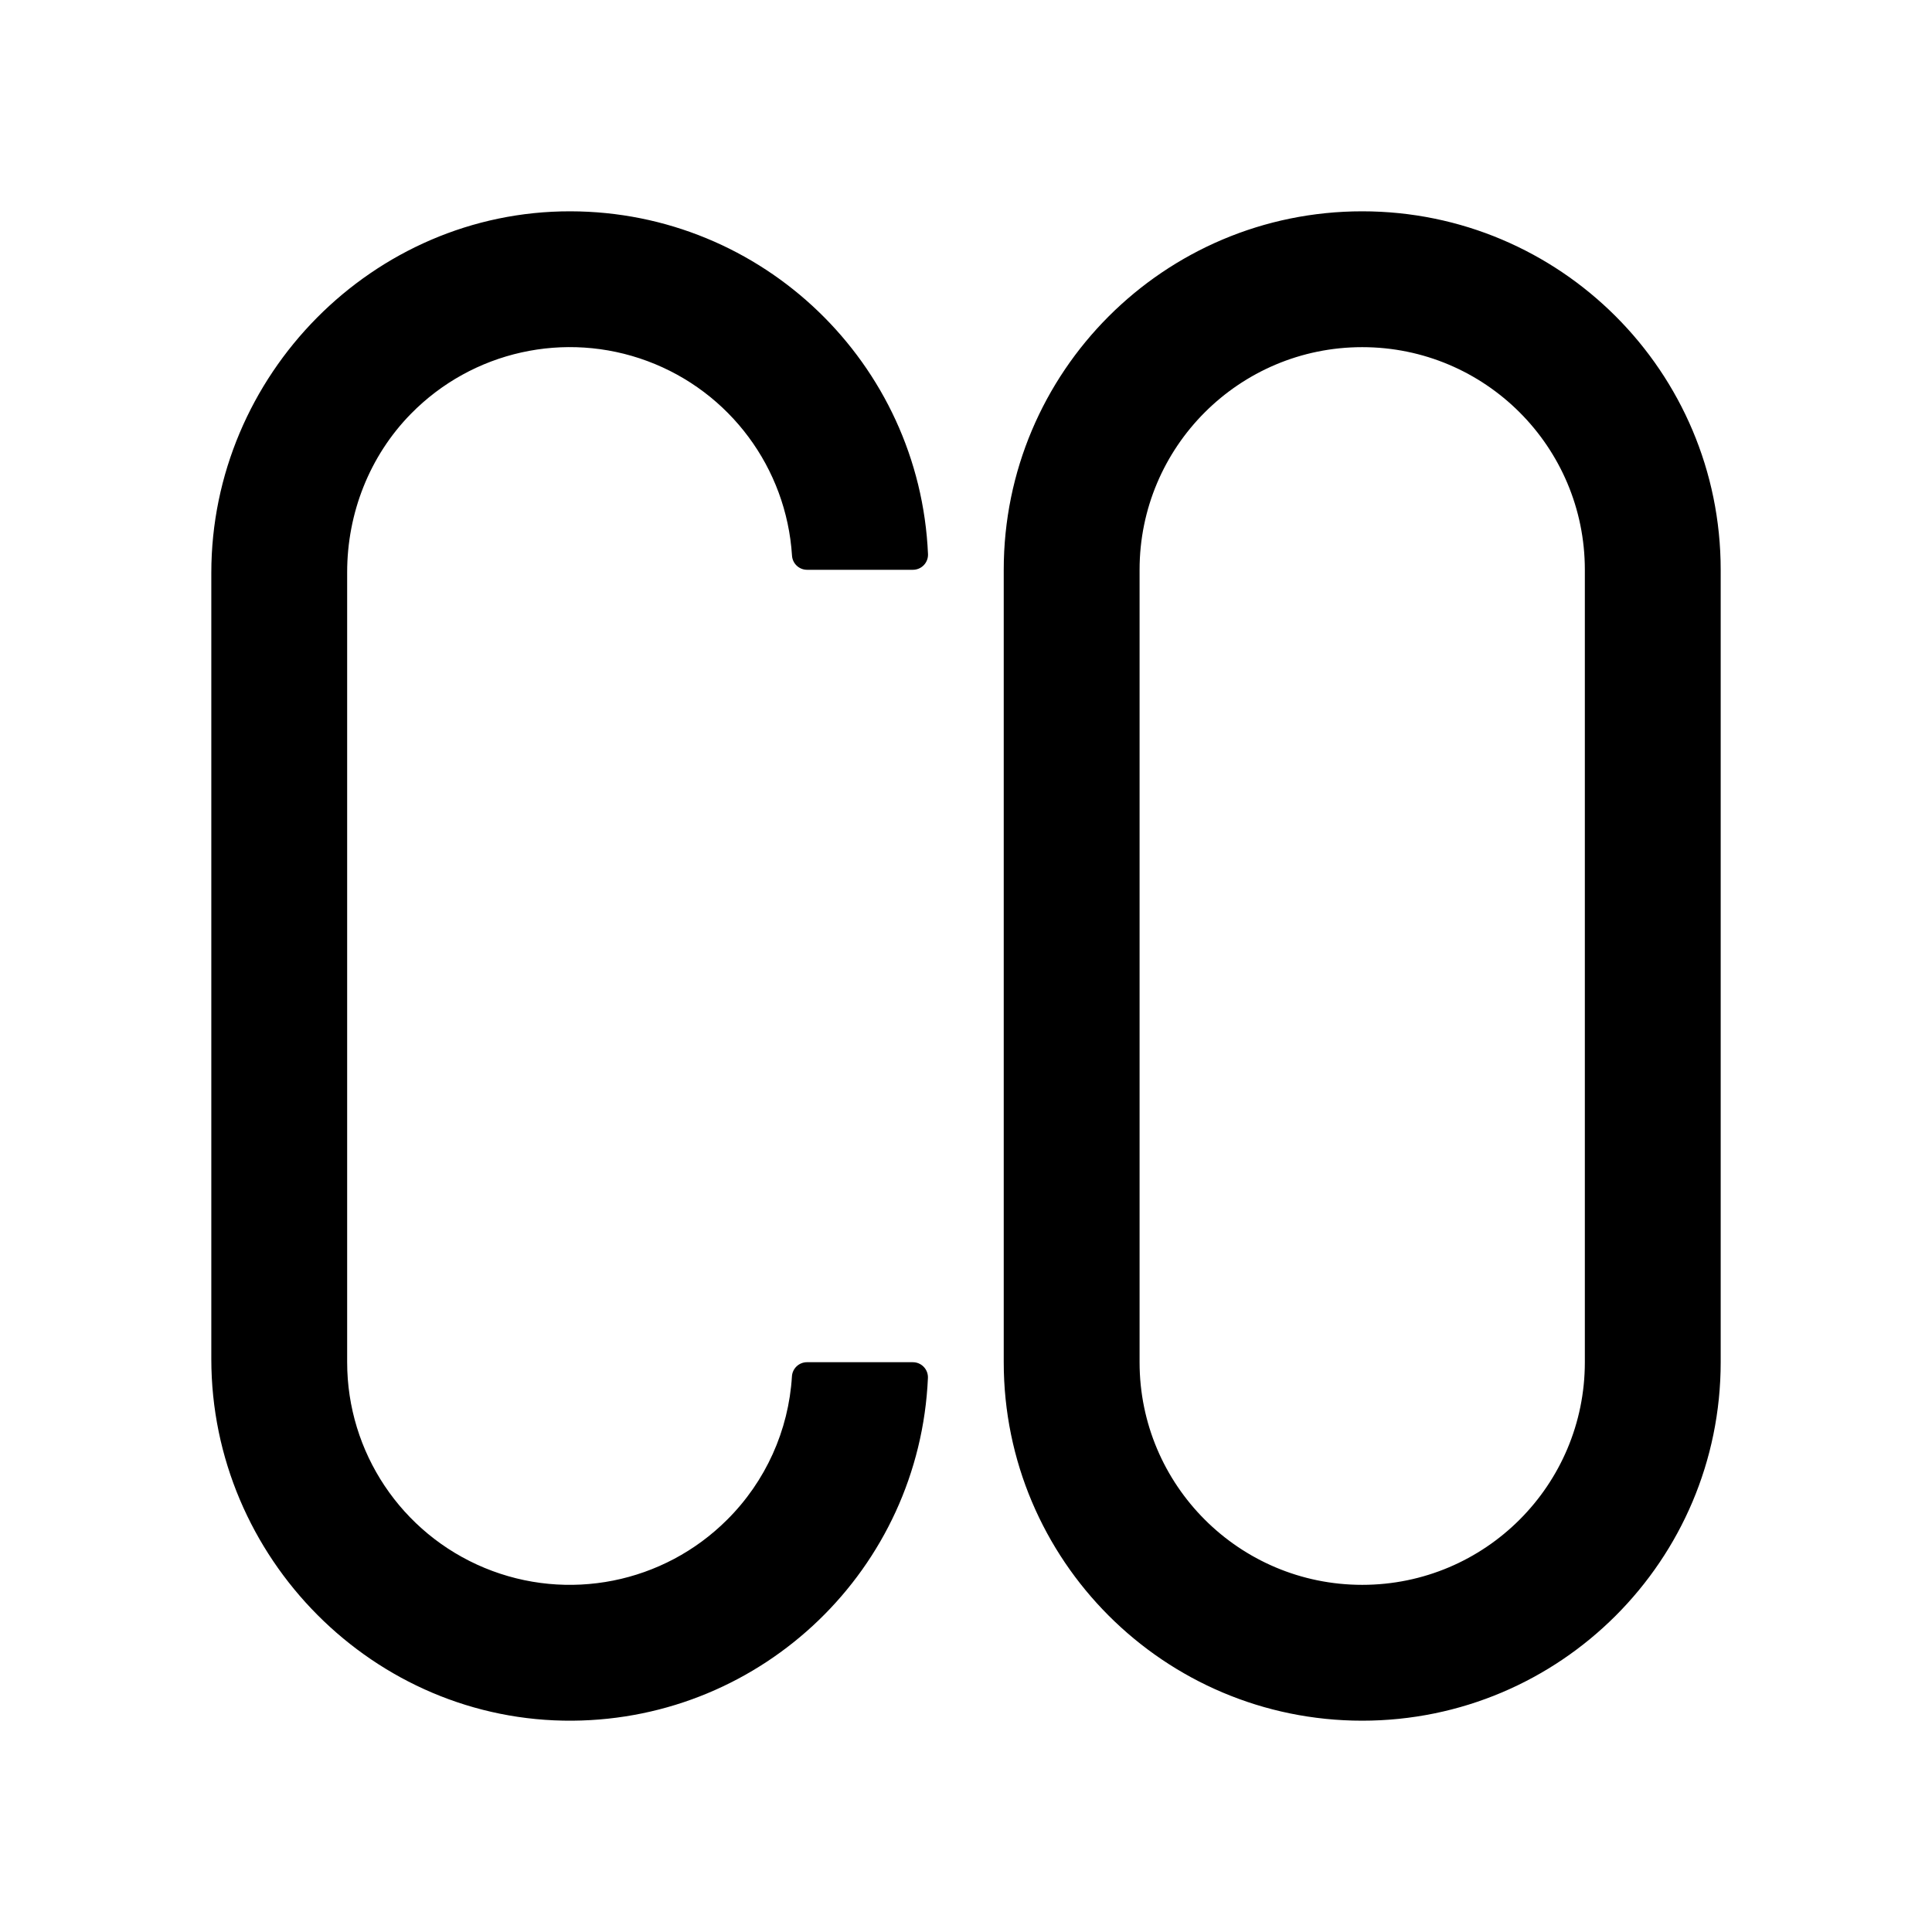
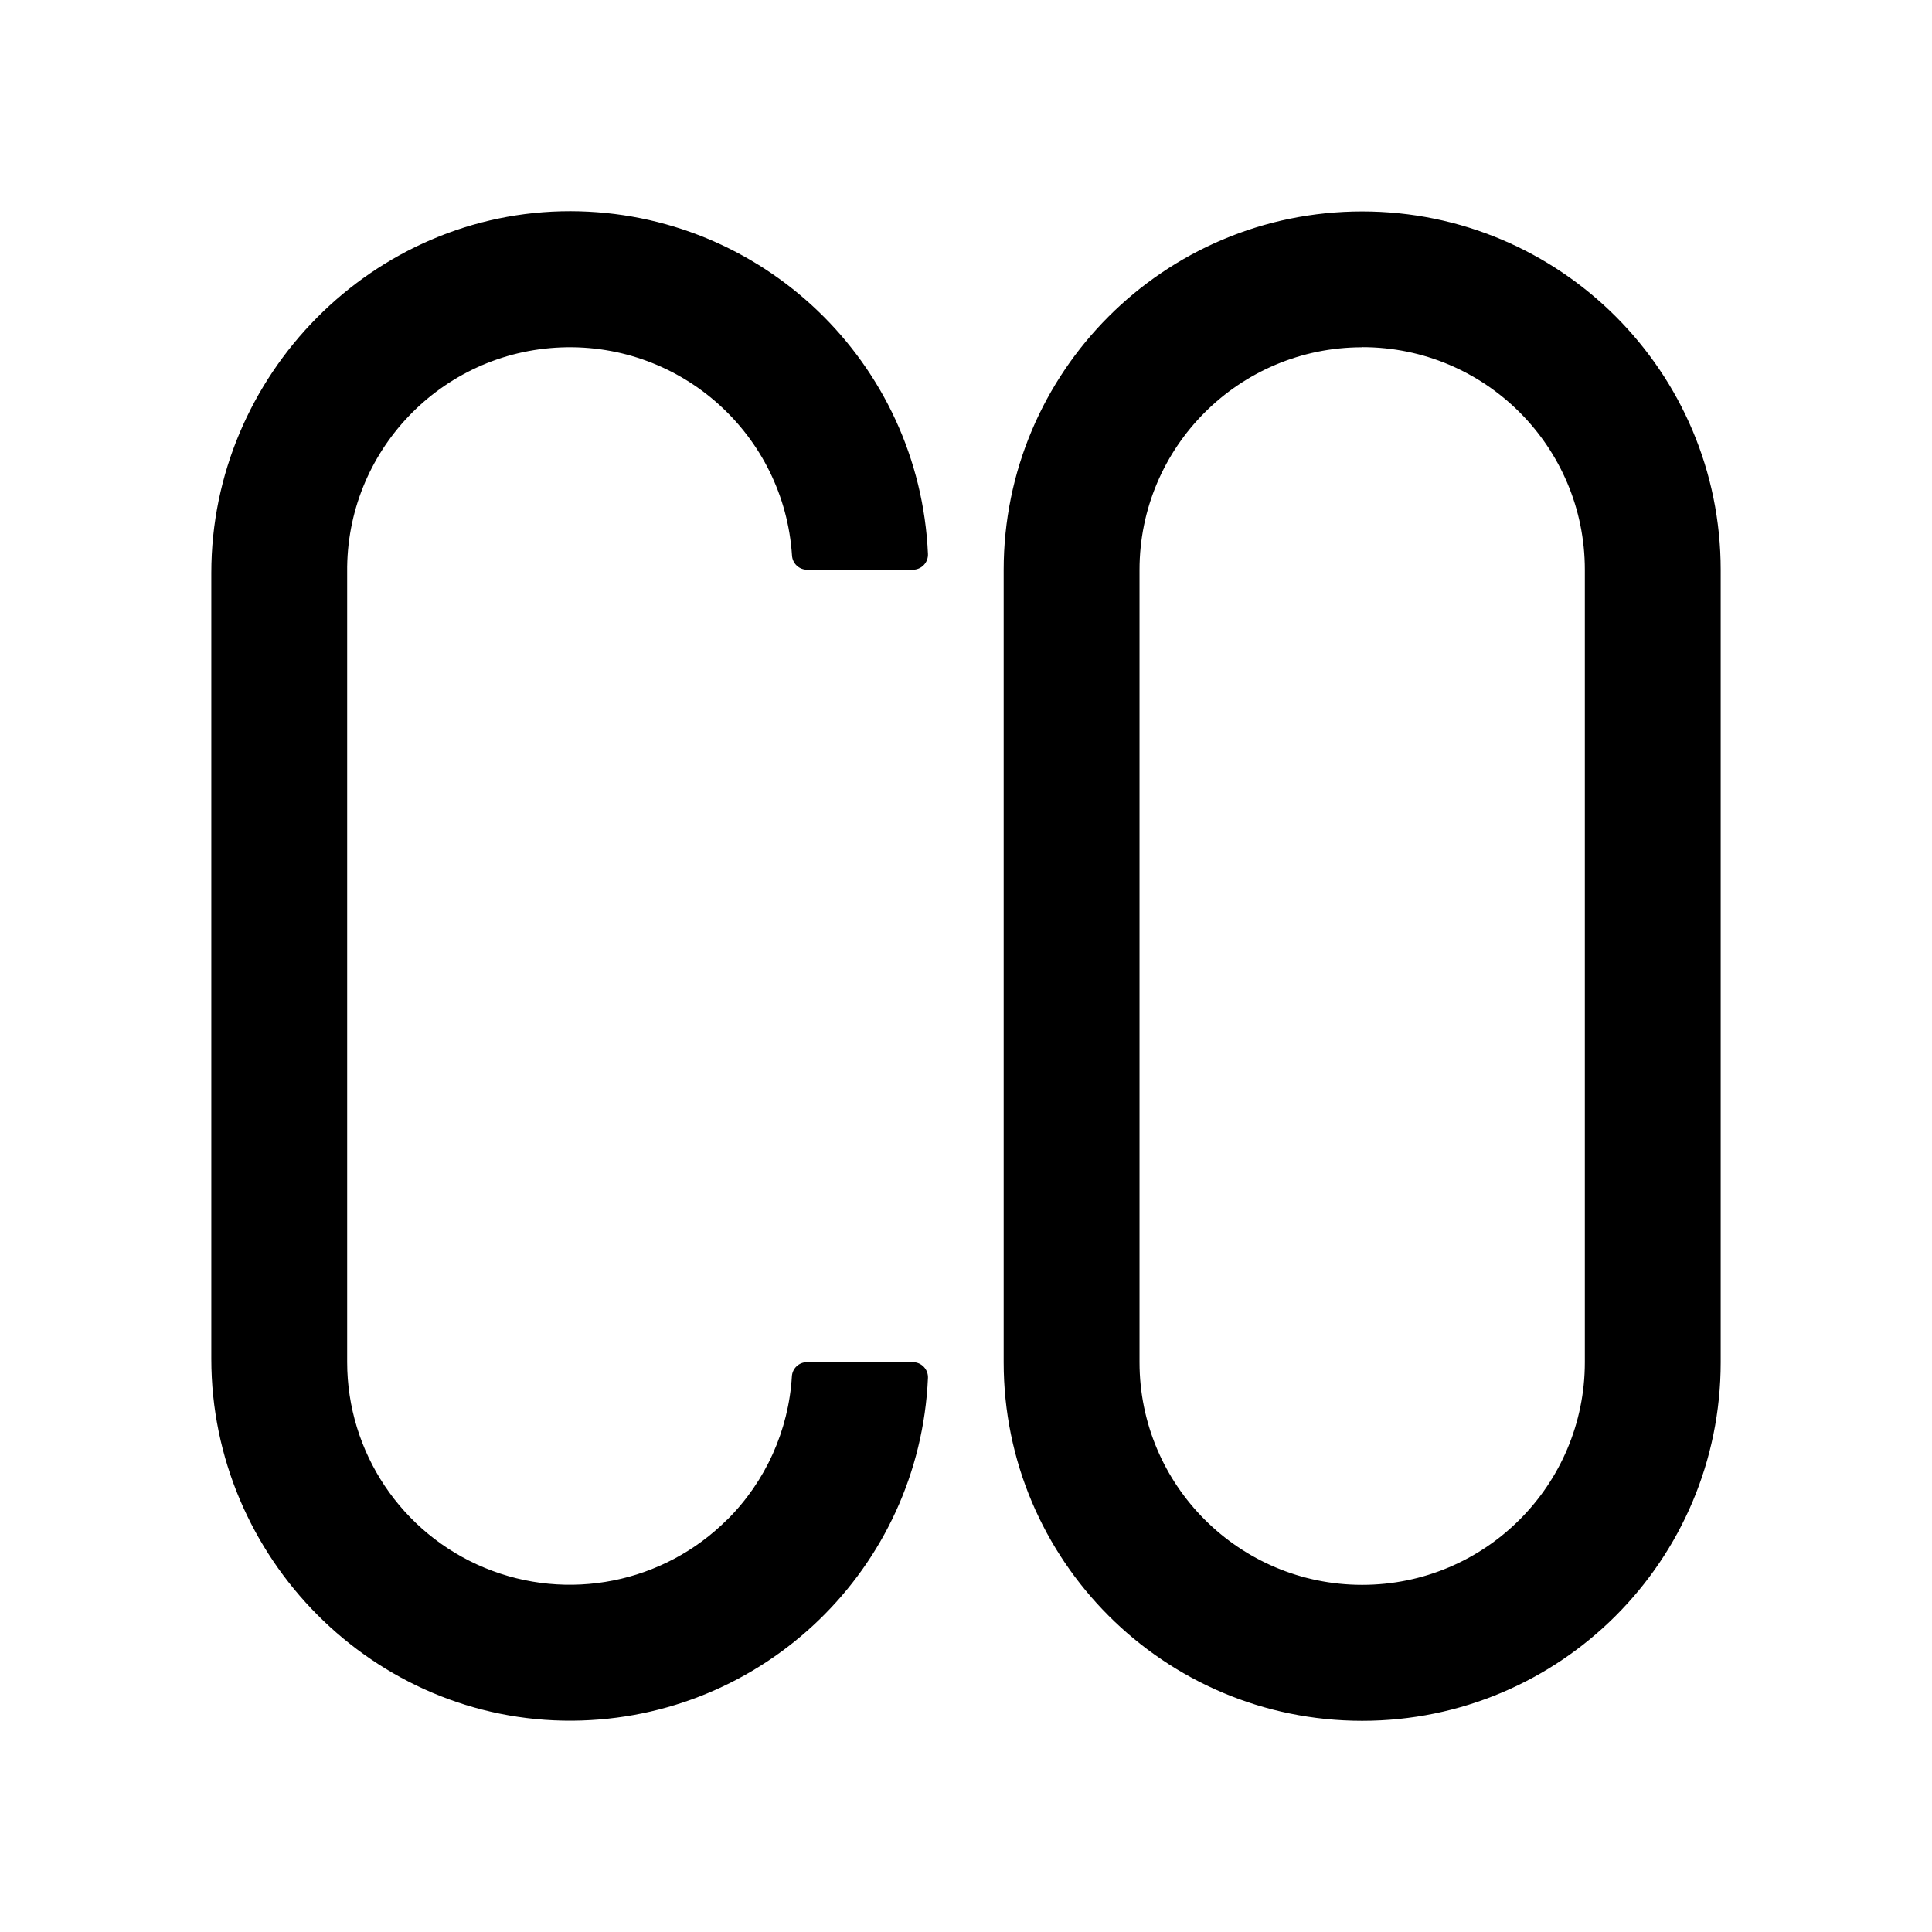
- <svg xmlns="http://www.w3.org/2000/svg" t="1648460453529" class="icon" viewBox="0 0 1024 1024" version="1.1" p-id="105501" width="200" height="200">
-   <defs>
-     <style type="text/css">@font-face { font-family: feedback-iconfont; src: url("//at.alicdn.com/t/font_1031158_u69w8yhxdu.woff2?t=1630033759944") format("woff2"), url("//at.alicdn.com/t/font_1031158_u69w8yhxdu.woff?t=1630033759944") format("woff"), url("//at.alicdn.com/t/font_1031158_u69w8yhxdu.ttf?t=1630033759944") format("truetype"); }
- </style>
-   </defs>
-   <path d="M385.44 805.44A118 118 0 0 1 184 722V303.29c0-31.29 11.86-61.61 33.78-83.94a118 118 0 0 1 202 75.13 8 8 0 0 0 8 7.52h56.08a8 8 0 0 0 8-8.36c-4.41-100.93-87.52-181.45-189.5-181.64C197.66 111.8 112 198.92 112 303.62V720.3c0 105.31 86.16 192.48 191.46 191.7a190 190 0 0 0 188.36-181.67 8 8 0 0 0-8-8.33h-56.08a8 8 0 0 0-8 7.51 117.11 117.11 0 0 1-34.3 75.93zM722 184a118 118 0 0 1 118 118v420a118 118 0 1 1-236 0V302a118 118 0 0 1 118-118m0-72c-104.93 0-190 85.07-190 190v420c0 104.93 85.07 190 190 190s190-85.07 190-190V302c0-104.93-85.07-190-190-190z" p-id="105502" />
+ <svg xmlns="http://www.w3.org/2000/svg" t="1678331262249" class="icon" viewBox="0 0 1024 1024" version="1.1" p-id="1638" width="200" height="200">
+   <path d="M385.408 805.44A118.016 118.016 0 0 1 184 721.984V303.36a118.016 118.016 0 0 1 235.776-8.96 8 8 0 0 0 8 7.552h56.064a8 8 0 0 0 8-8.32A190.08 190.08 0 0 0 302.4 111.936c-104.832-0.128-190.4 86.976-190.4 191.68v416.64C112 825.6 198.144 912.768 303.488 912A190.016 190.016 0 0 0 491.84 730.304a8 8 0 0 0-8-8.32h-56.128a8 8 0 0 0-8 7.552 117.12 117.12 0 0 1-34.24 75.904zM722.048 184C787.2 184 840 236.8 840 302.016v419.968a118.016 118.016 0 0 1-236.032 0V302.08c0-65.216 52.864-118.016 118.016-118.016m0-72A190.016 190.016 0 0 0 531.968 302.08v419.968a190.016 190.016 0 0 0 380.032 0V302.08c0-104.96-85.12-190.016-190.016-190.016z" p-id="1639" />
</svg>
